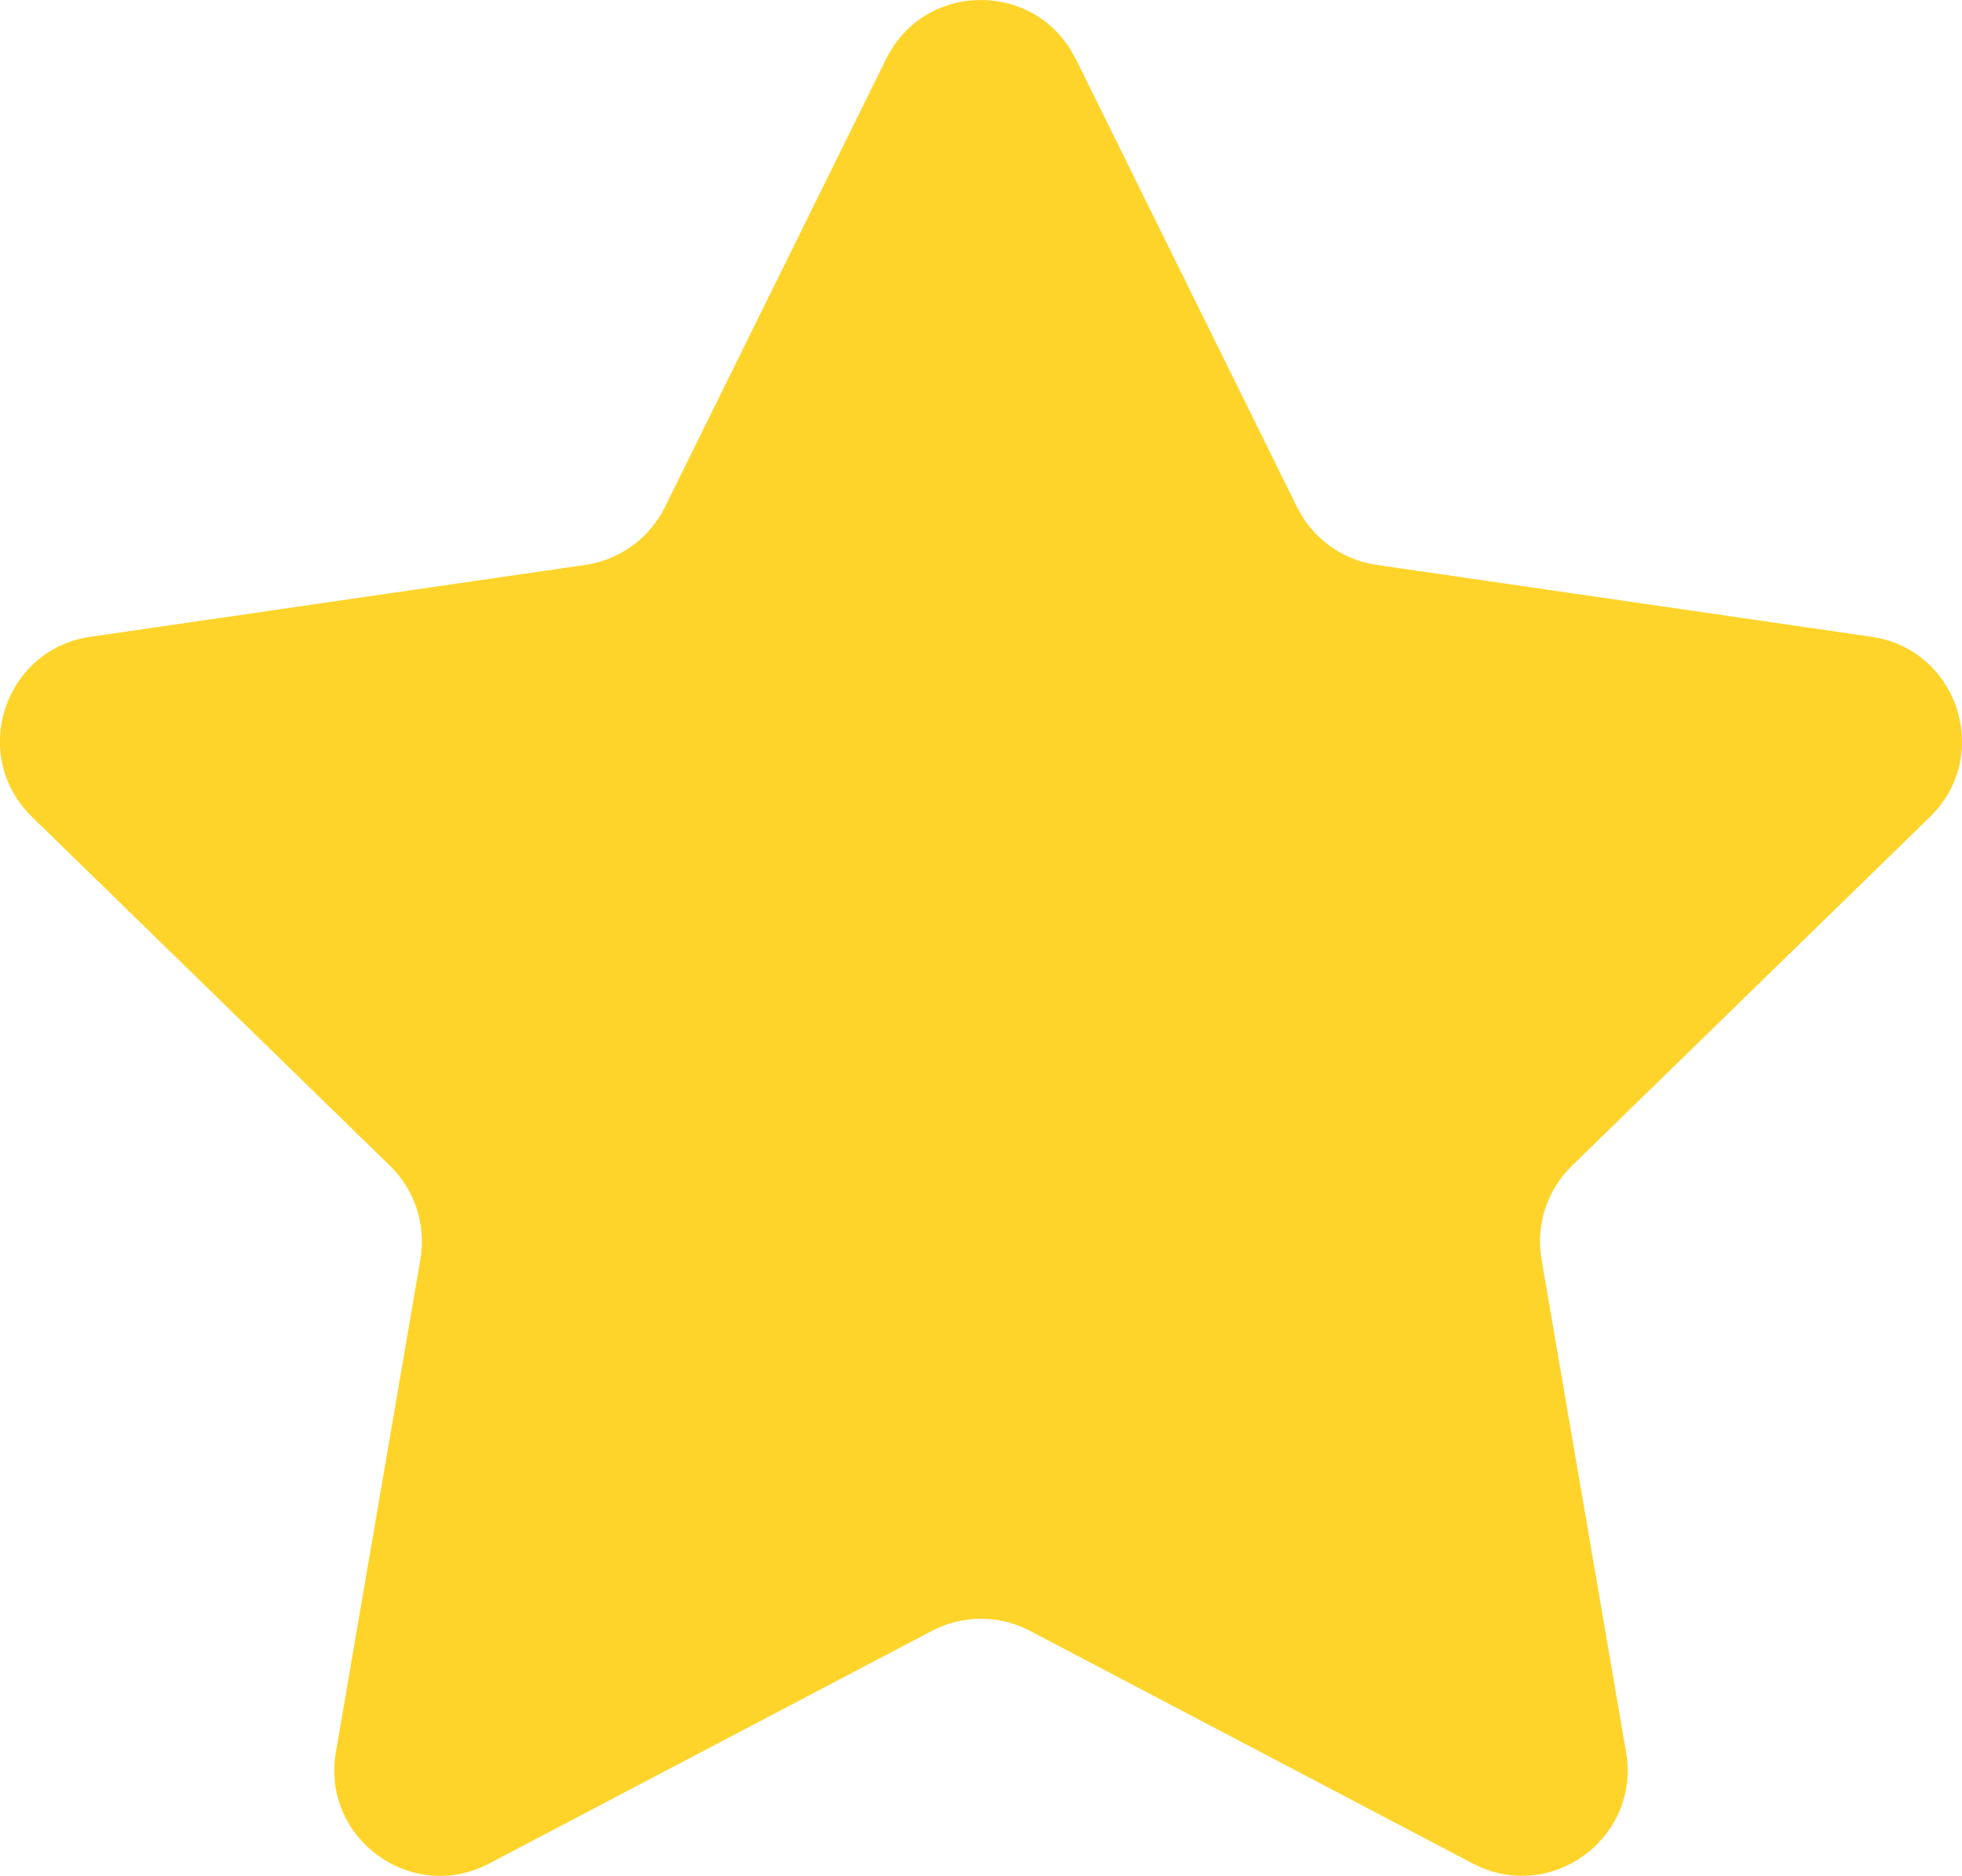
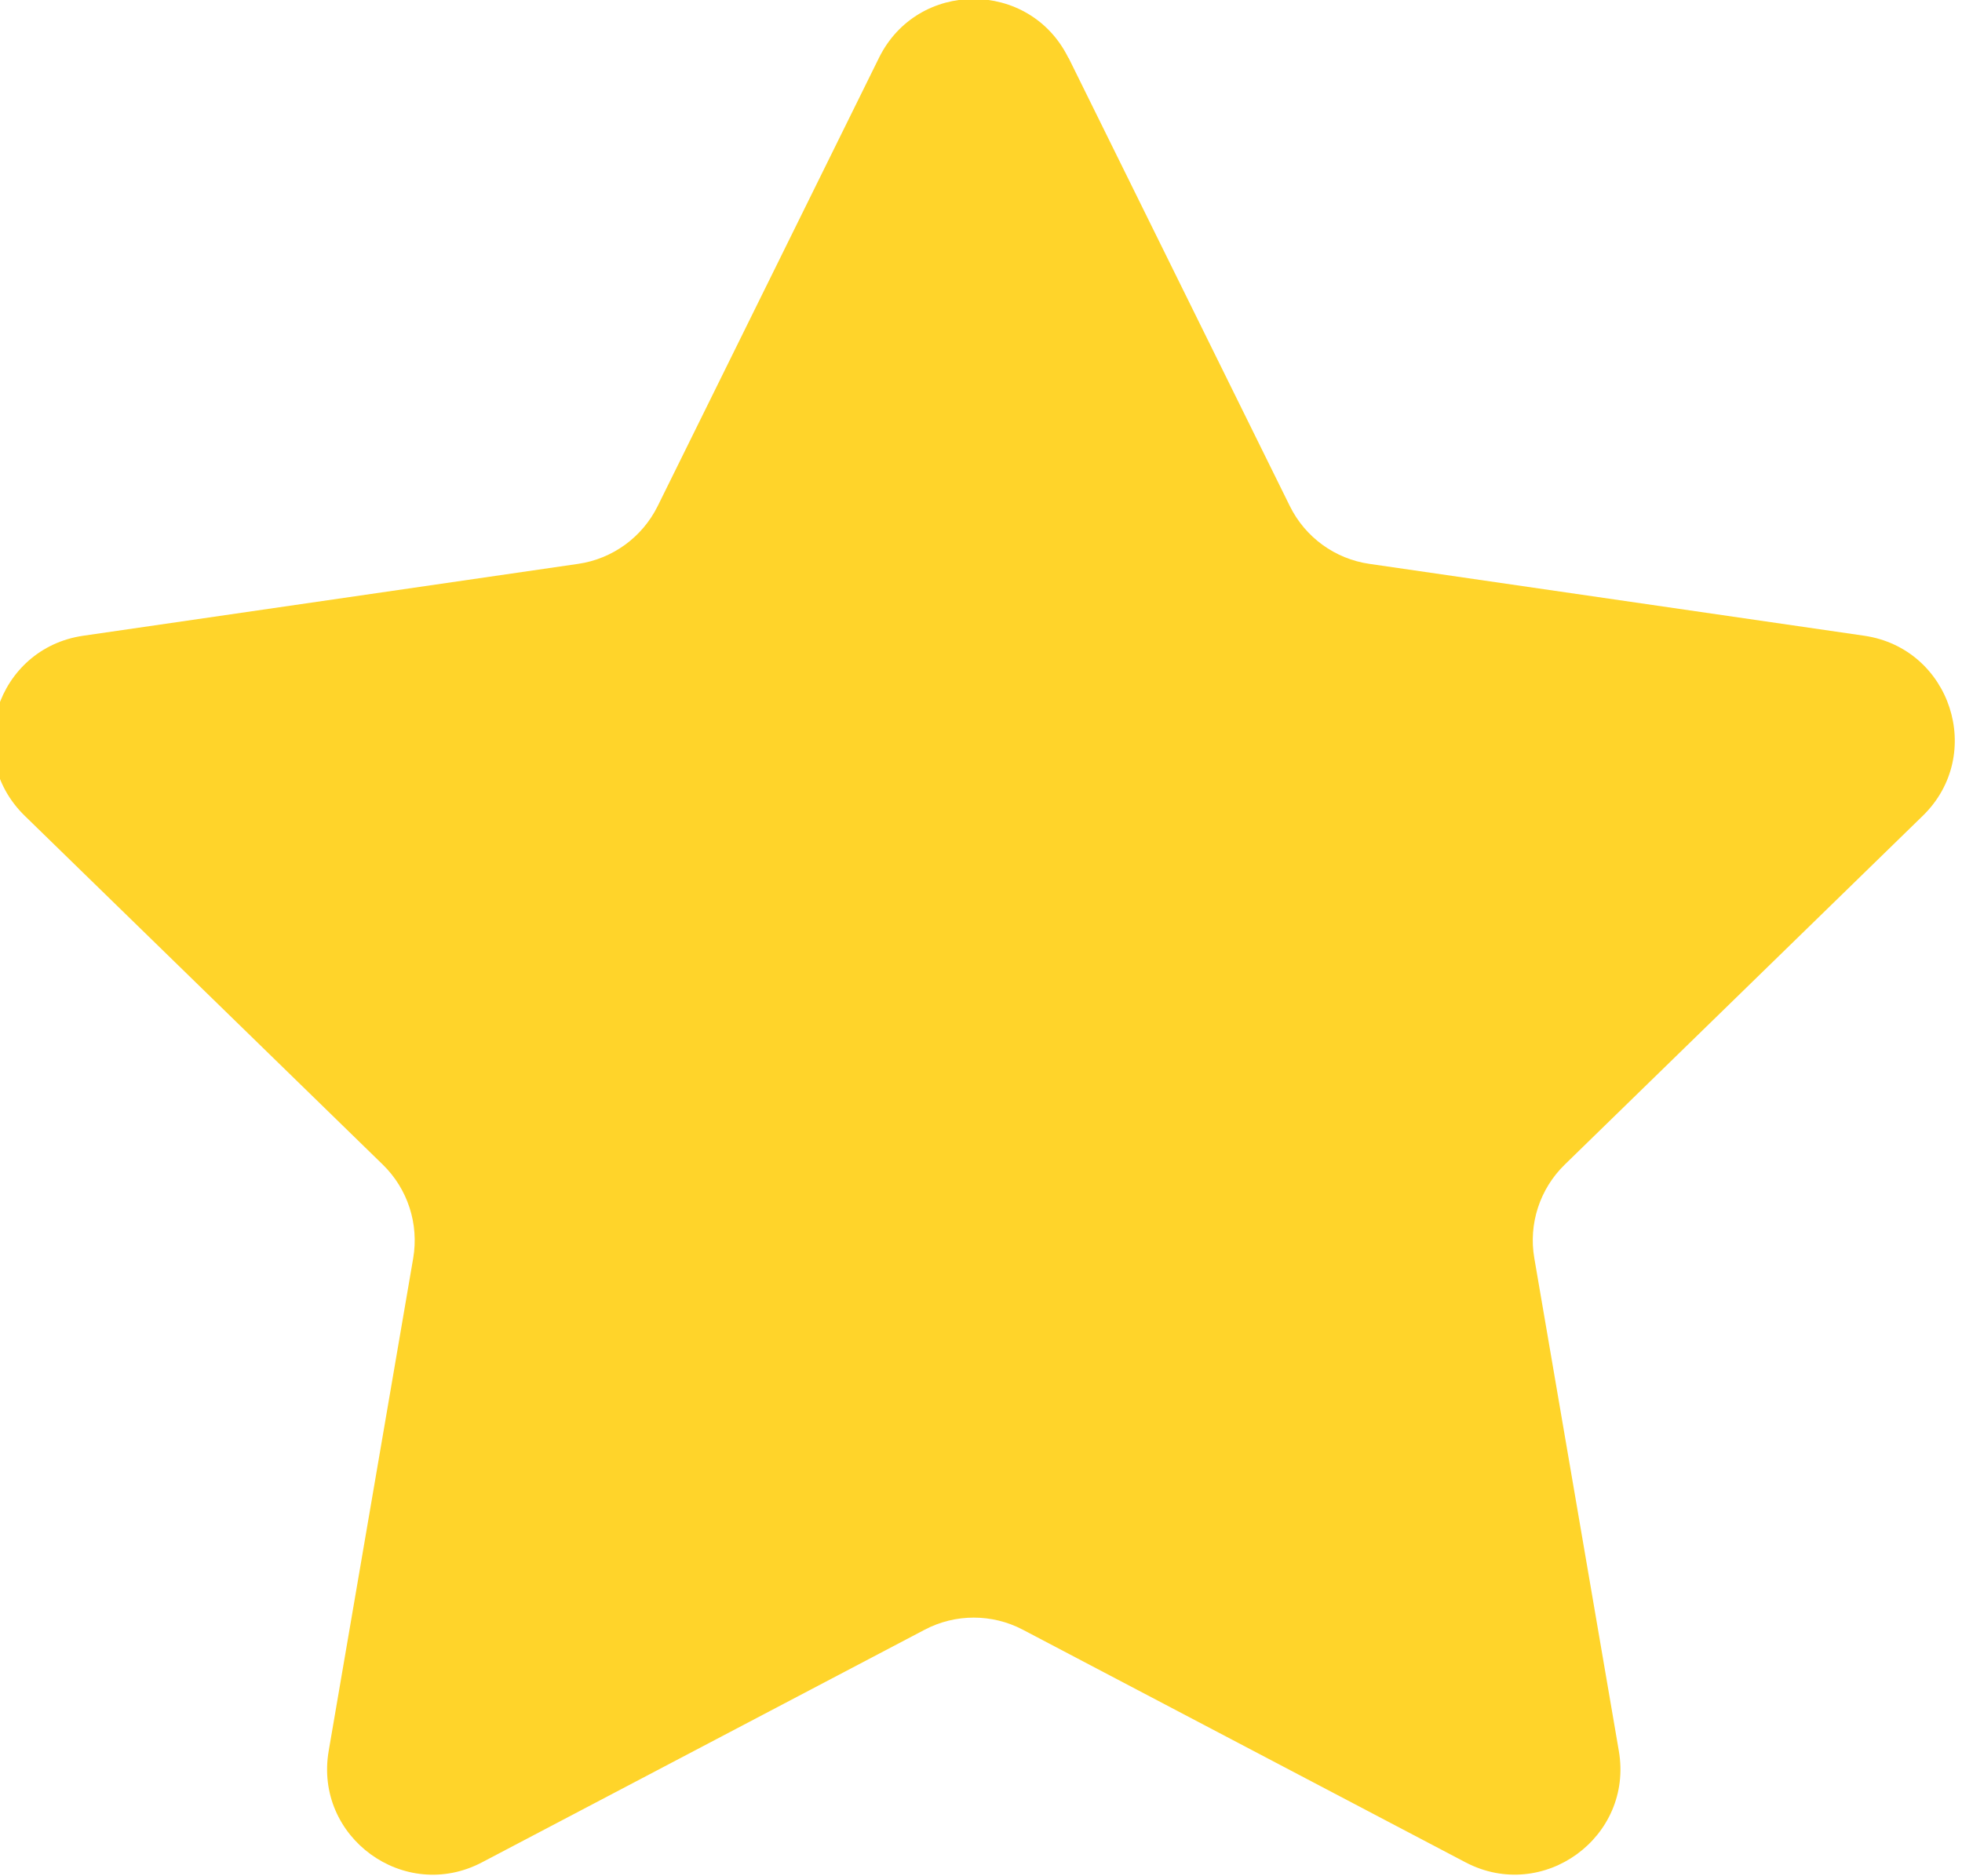
- <svg xmlns="http://www.w3.org/2000/svg" width="33.952mm" height="32.469mm" viewBox="0 0 33.952 32.469" version="1.1" id="svg38064" xml:space="preserve">
-   <defs id="defs38061" />
-   <g id="layer1" transform="translate(-251.0549,-12.9459)">
-     <g id="g2932" transform="matrix(1.720448,0,0,1.720448,-3520.526,-704.4408)">
-       <path style="fill:#ffd42a;stroke-width:0.412" d="m 2203.029,417.569 2.226,4.51 c 0.155,0.314 0.454,0.531 0.8,0.581 l 4.977,0.723 c 0.872,0.127 1.22,1.198 0.589,1.812 l -3.602,3.511 c -0.25,0.244 -0.365,0.596 -0.305,0.941 l 0.85,4.957 c 0.149,0.868 -0.762,1.53 -1.542,1.121 l -4.452,-2.34 c -0.309,-0.163 -0.68,-0.163 -0.989,0 l -4.452,2.34 c -0.78,0.41 -1.691,-0.252 -1.542,-1.121 l 0.85,-4.957 c 0.059,-0.345 -0.055,-0.697 -0.305,-0.941 l -3.602,-3.511 c -0.631,-0.615 -0.283,-1.686 0.589,-1.812 l 4.977,-0.723 c 0.346,-0.05 0.645,-0.268 0.8,-0.581 l 2.226,-4.51 c 0.389,-0.79 1.516,-0.79 1.905,0 z" id="path2920" />
-       <g id="g2930" transform="translate(4.471697,-0.5666026)" />
+ <svg xmlns="http://www.w3.org/2000/svg" width="33.952mm" height="32.469mm" version="1.1" viewBox="0 0 33.952 32.469" xml:space="preserve">
+   <g transform="translate(-251.05 -12.946)">
+     <g transform="matrix(1.7204 0 0 1.7204 -3520.5 -704.44)">
+       <path d="m2203 417.57 2.226 4.51c0.155 0.314 0.454 0.531 0.8 0.581l4.977 0.723c0.872 0.127 1.22 1.198 0.589 1.812l-3.602 3.51c-0.25 0.244-0.365 0.596-0.305 0.941l0.85 4.957c0.149 0.868-0.762 1.53-1.542 1.121l-4.452-2.34c-0.309-0.163-0.68-0.163-0.989 0l-4.452 2.34c-0.78 0.41-1.691-0.252-1.542-1.121l0.85-4.957c0.059-0.345-0.055-0.697-0.305-0.941l-3.602-3.51c-0.631-0.615-0.283-1.686 0.589-1.812l4.977-0.723c0.346-0.05 0.645-0.268 0.8-0.581l2.226-4.51c0.389-0.79 1.516-0.79 1.905 0z" fill="#ffd42a" stroke-width=".412" />
    </g>
  </g>
</svg>
